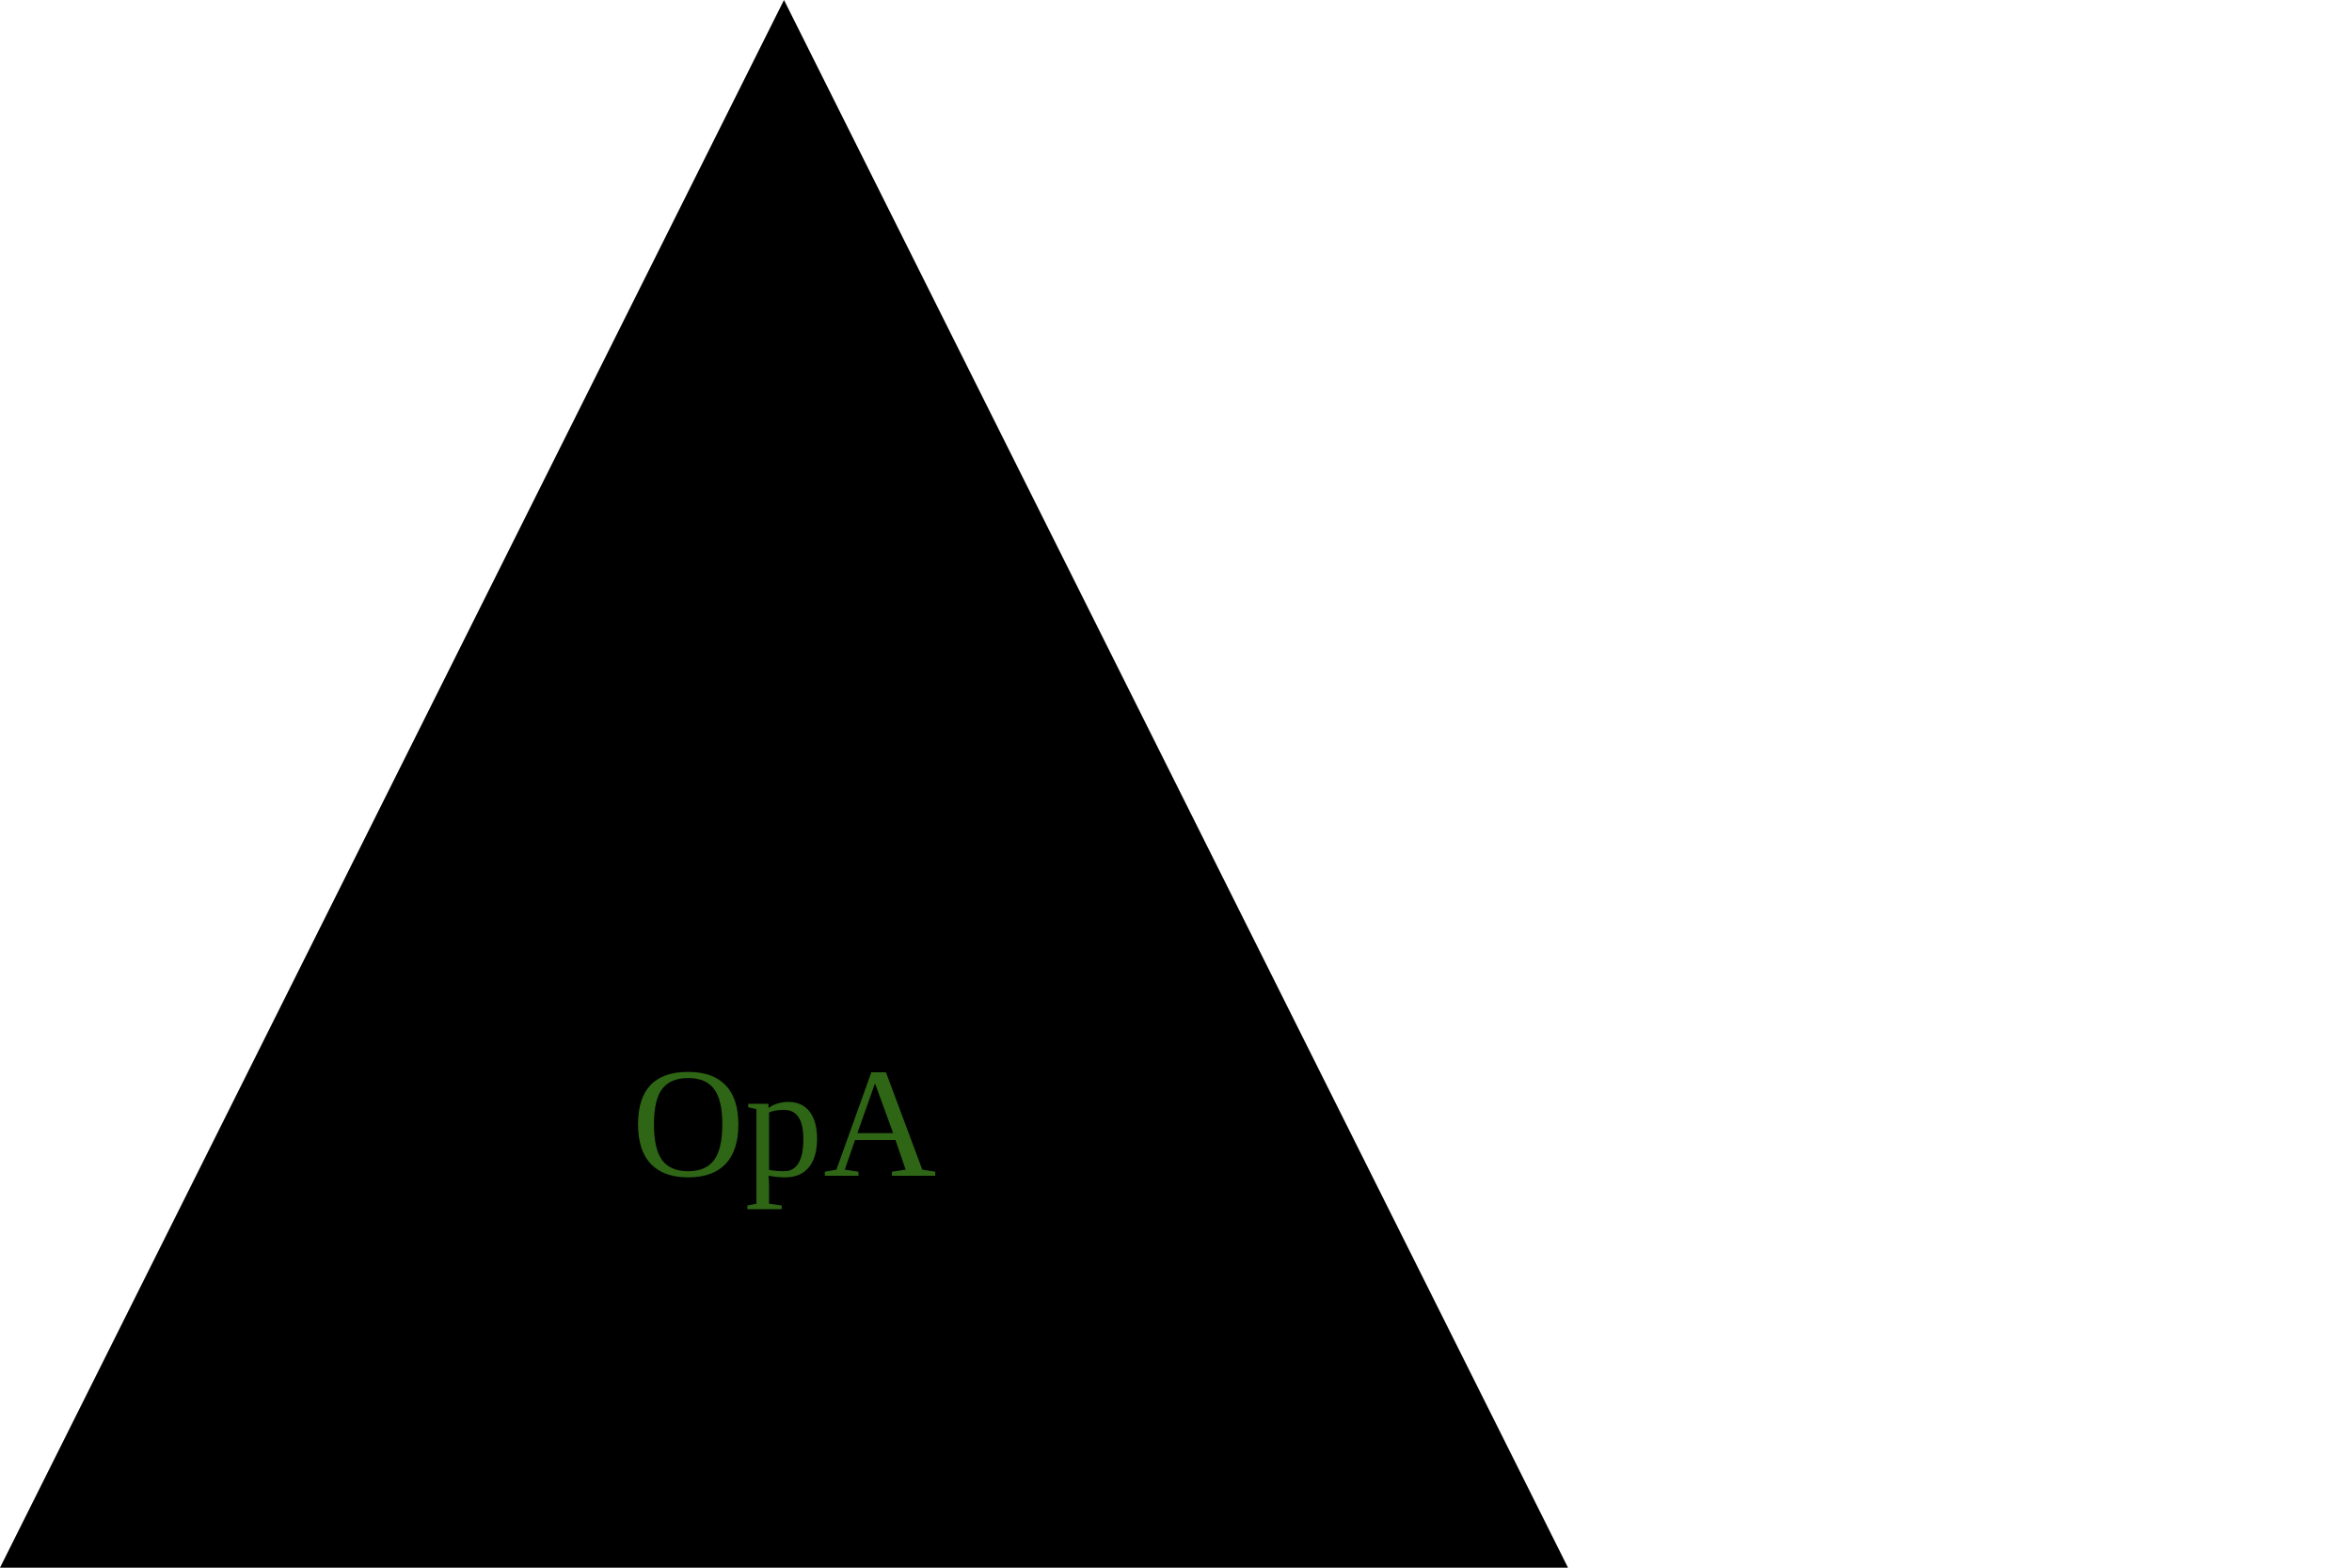
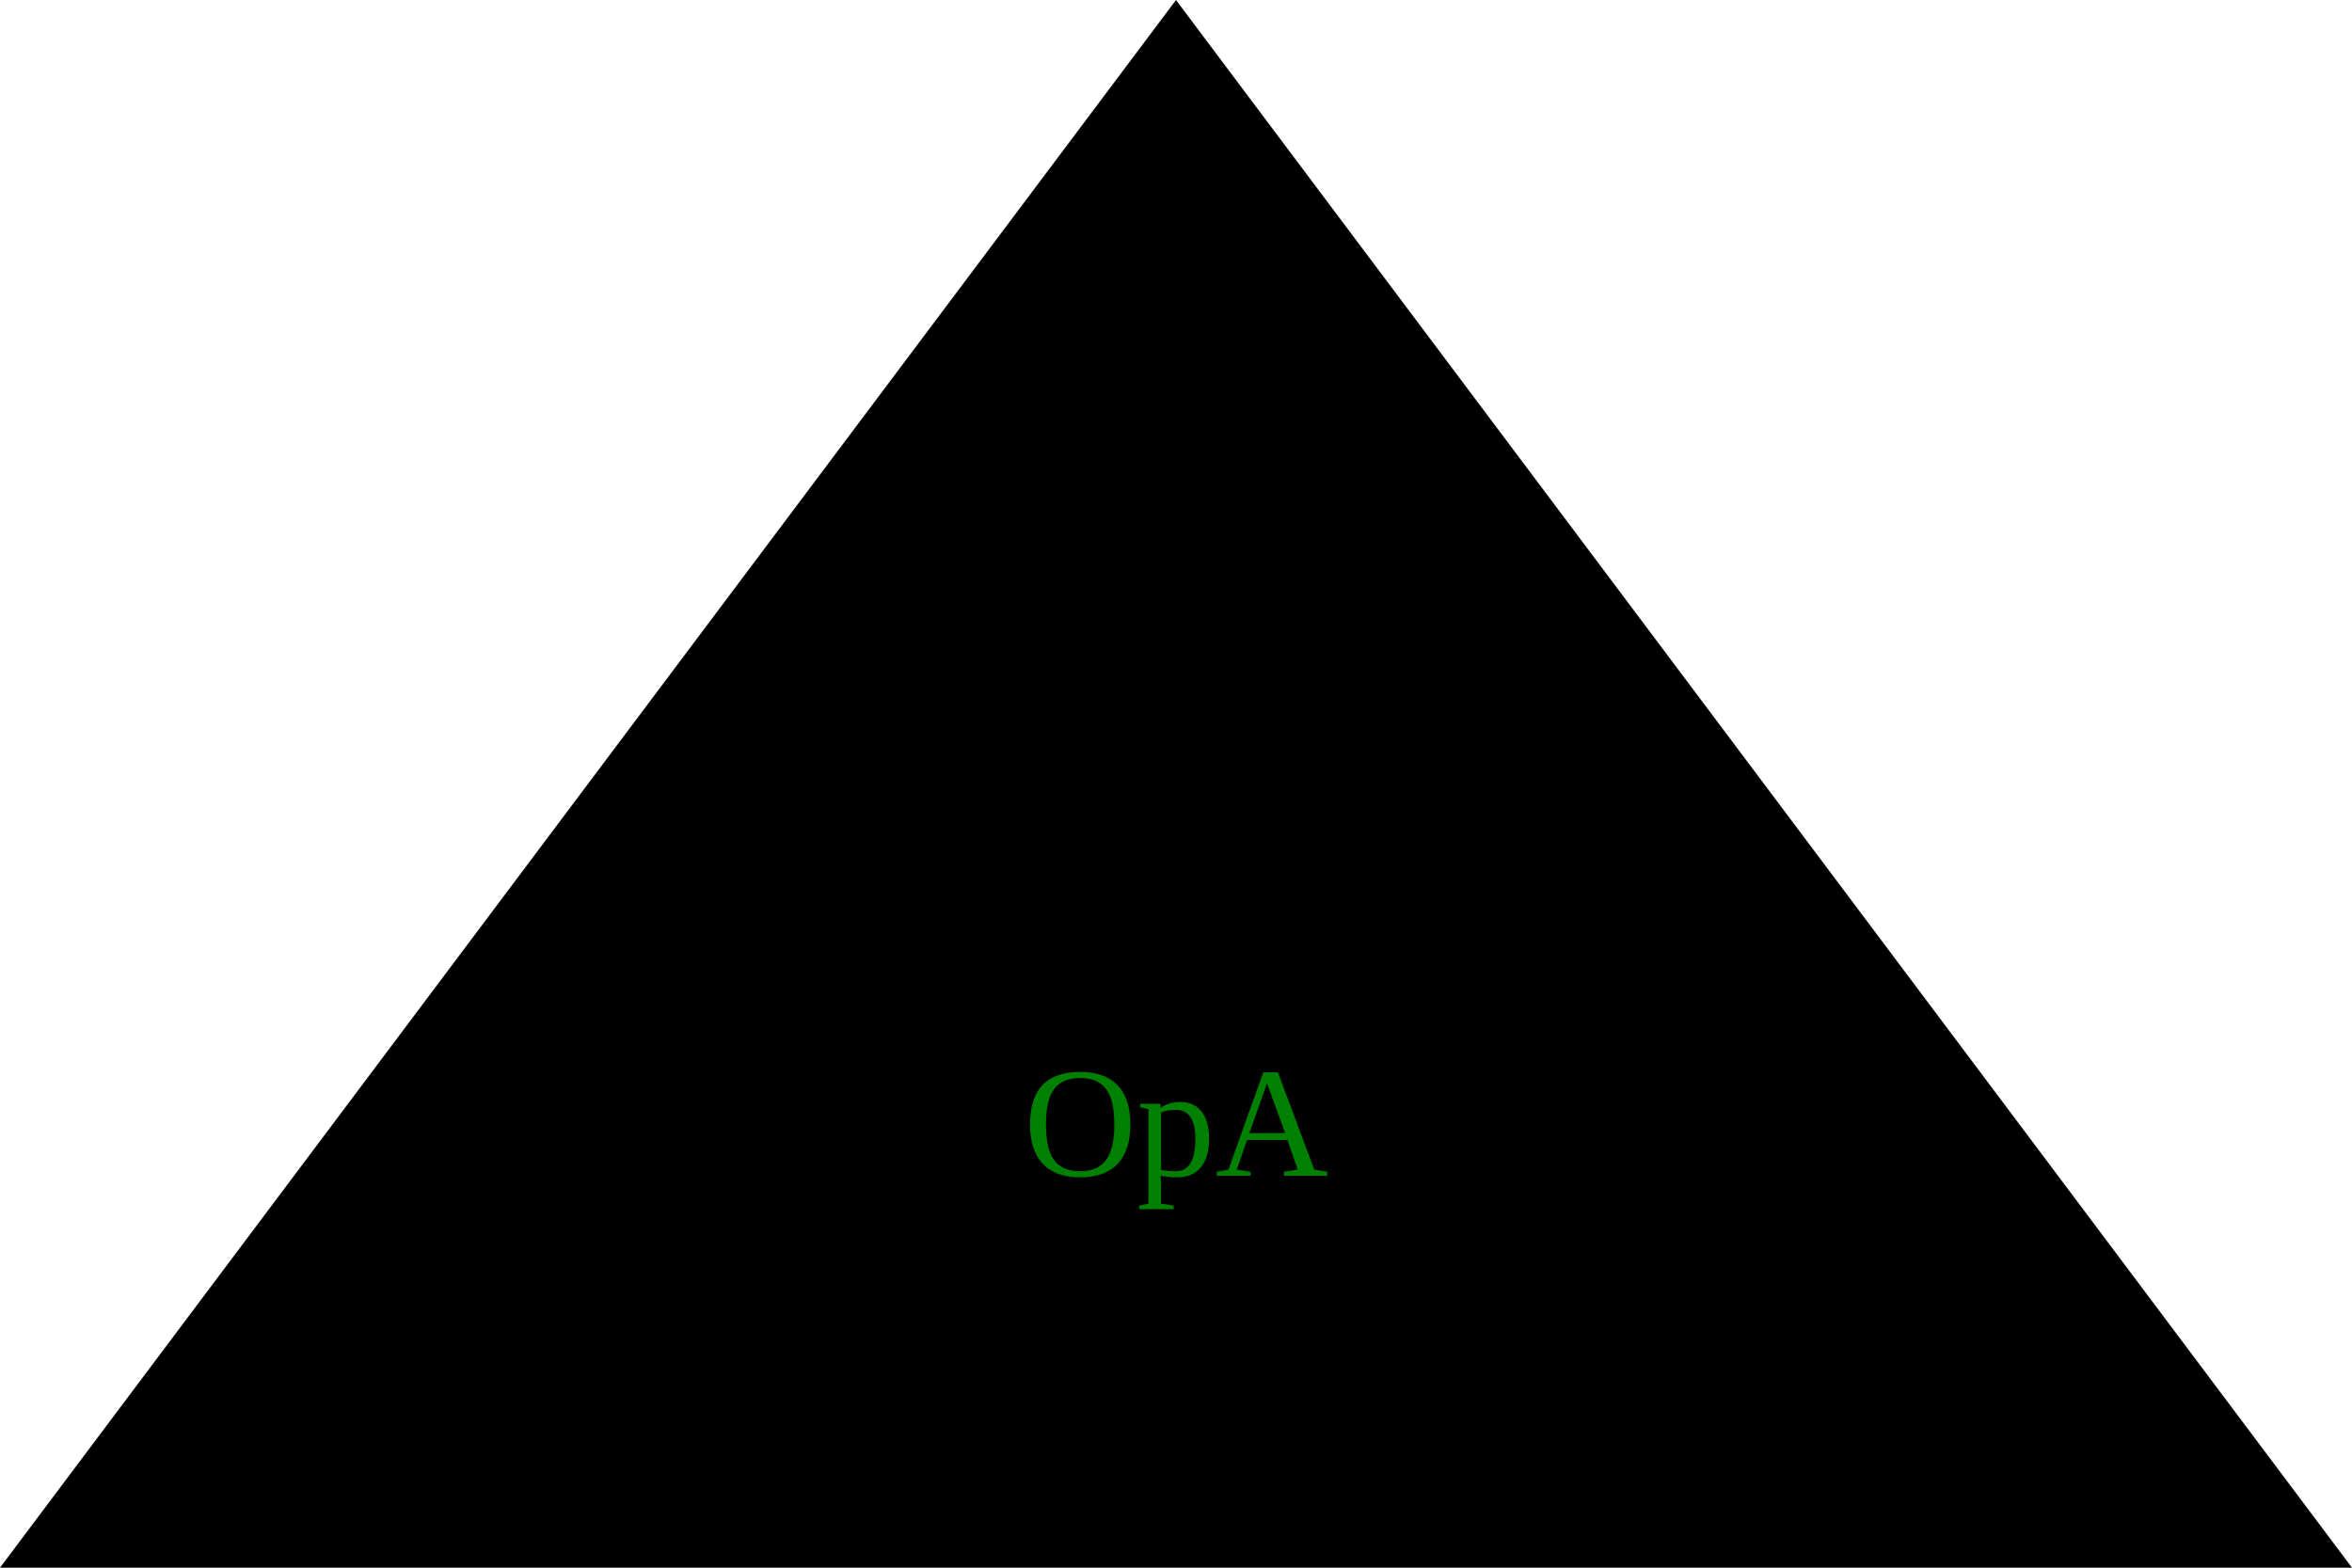
<svg width="300" height="200">
-   <polygon points="100,0 200,200 0,200" fill="black" />
-   <text x="100" y="150" alignment-baseline="middle" fill="#2e6616" text-anchor="middle" font-size="20">OpA</text>
+   <polygon points="150,0 300,200 0,200" fill="black" />
+   <text x="150" y="150" alignment-baseline="middle" fill="green" text-anchor="middle" font-size="20">OpA</text>
</svg>
